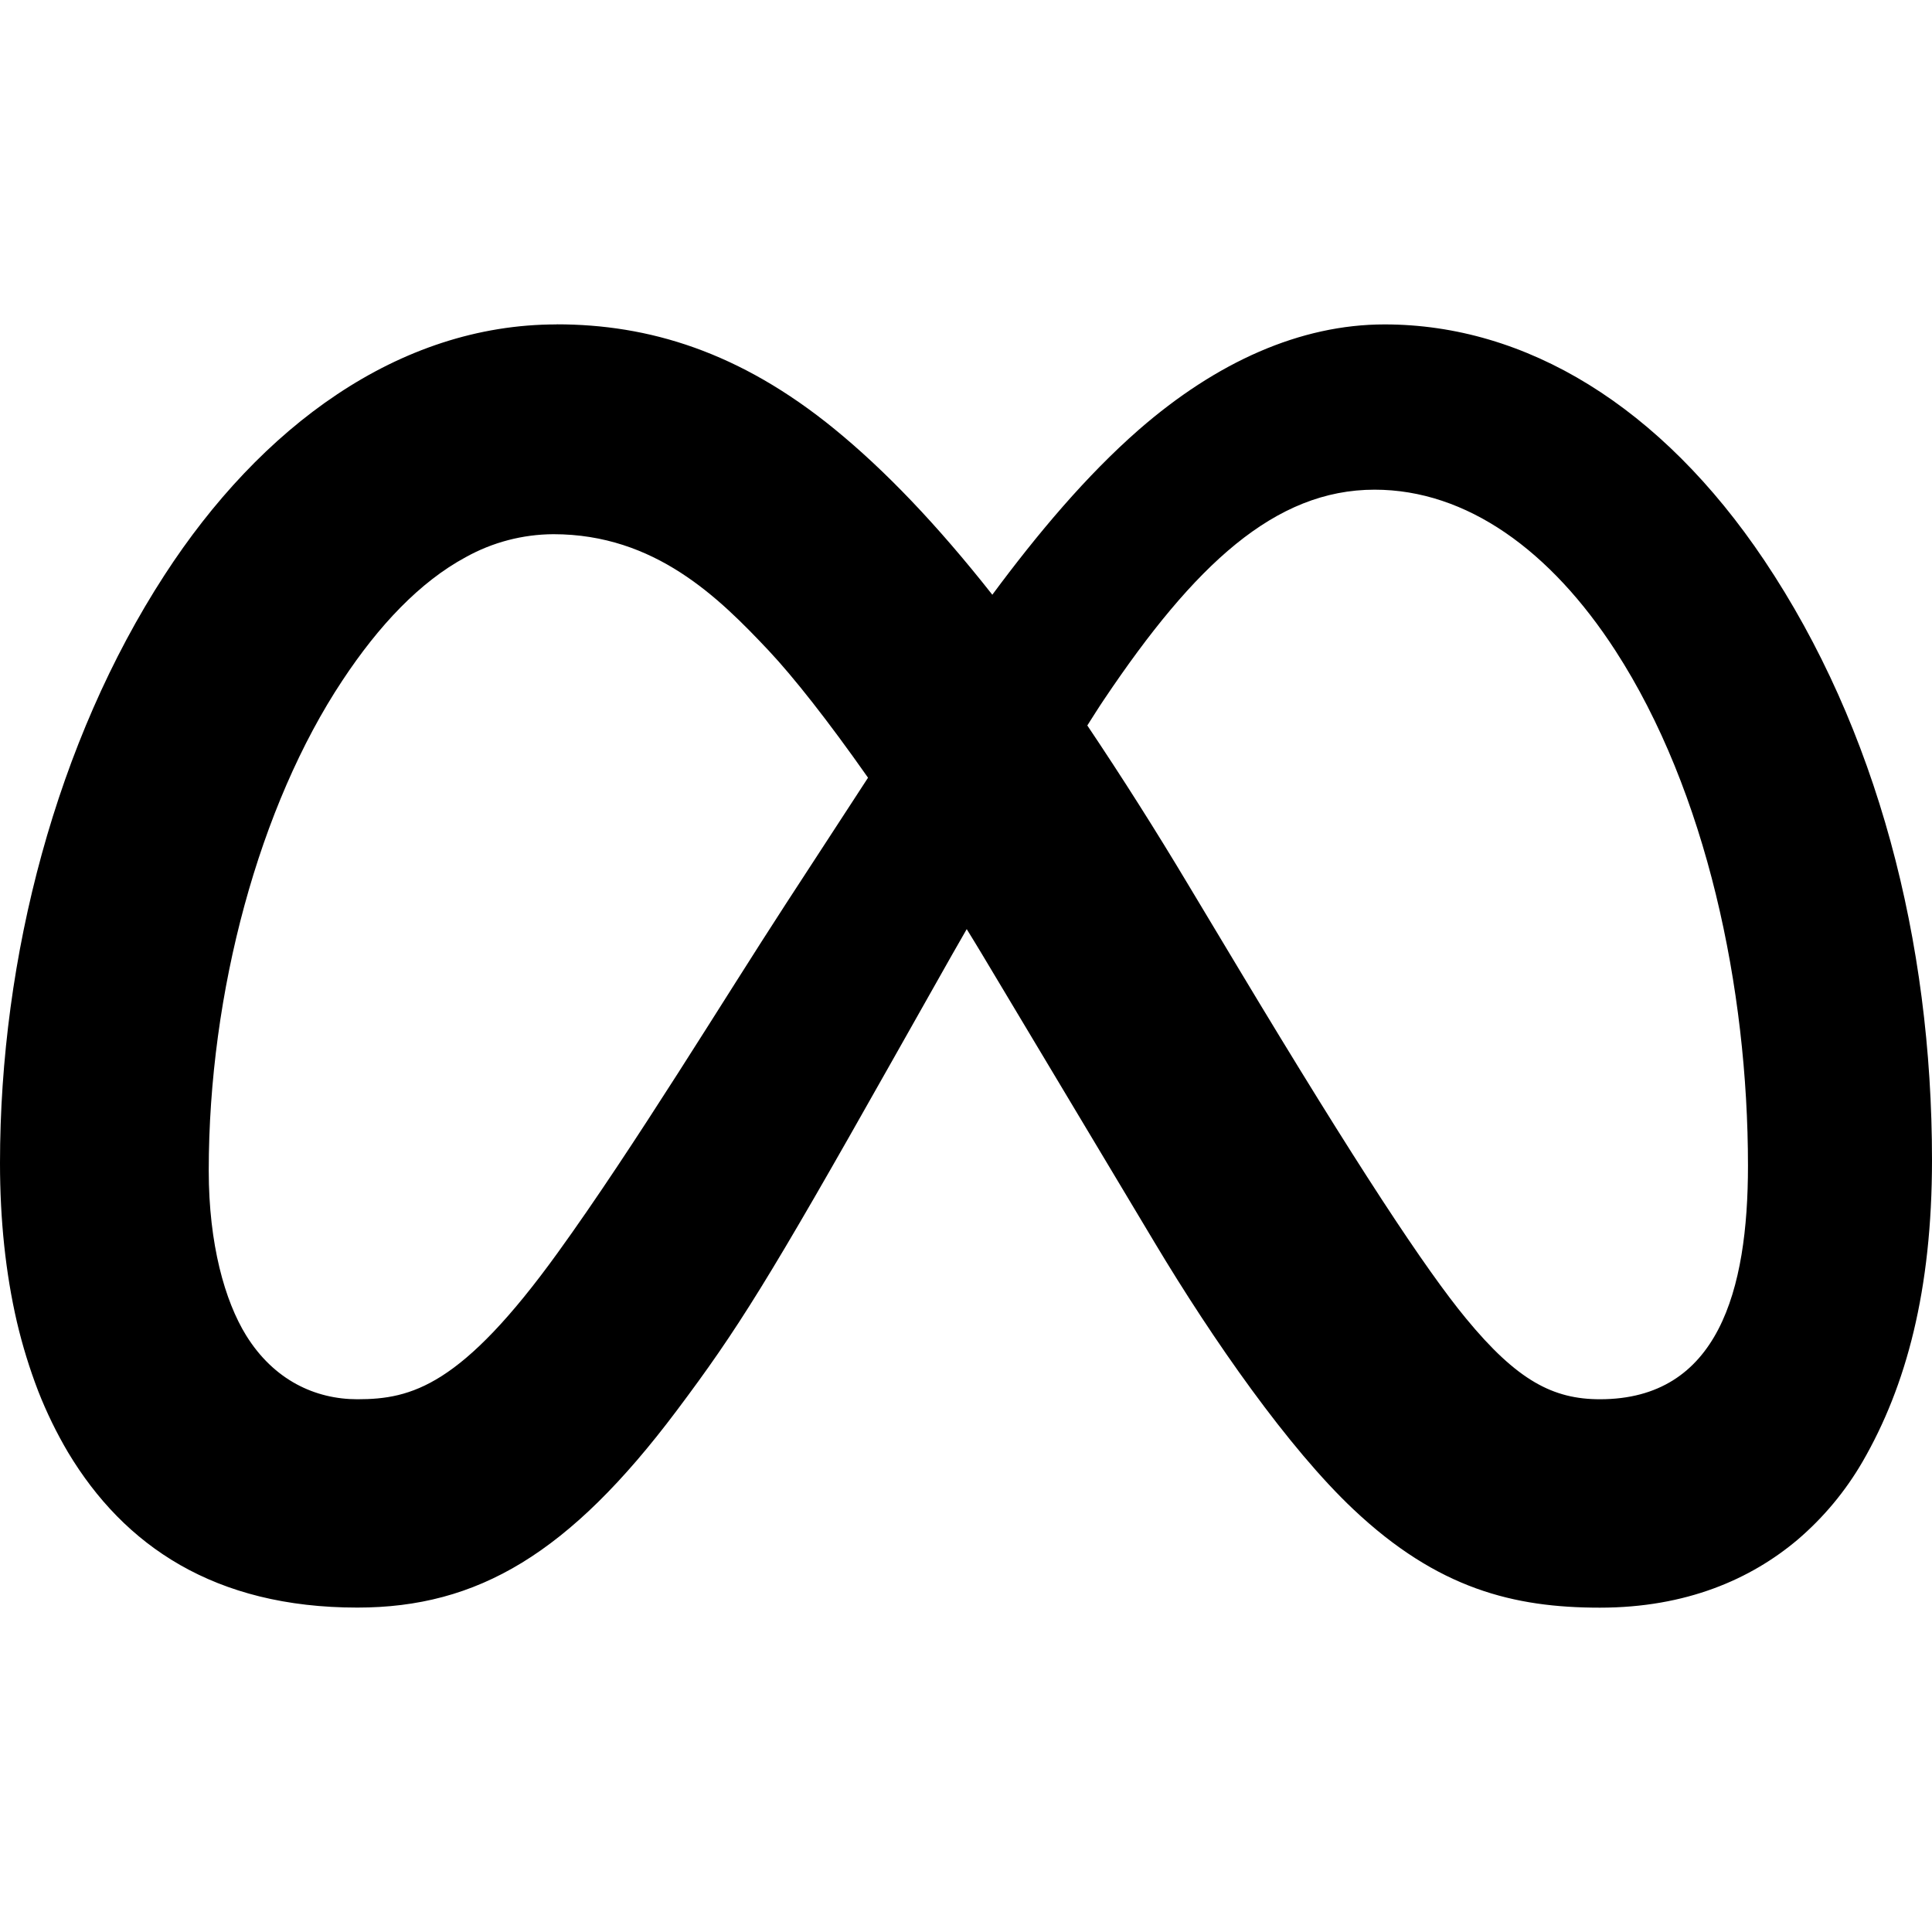
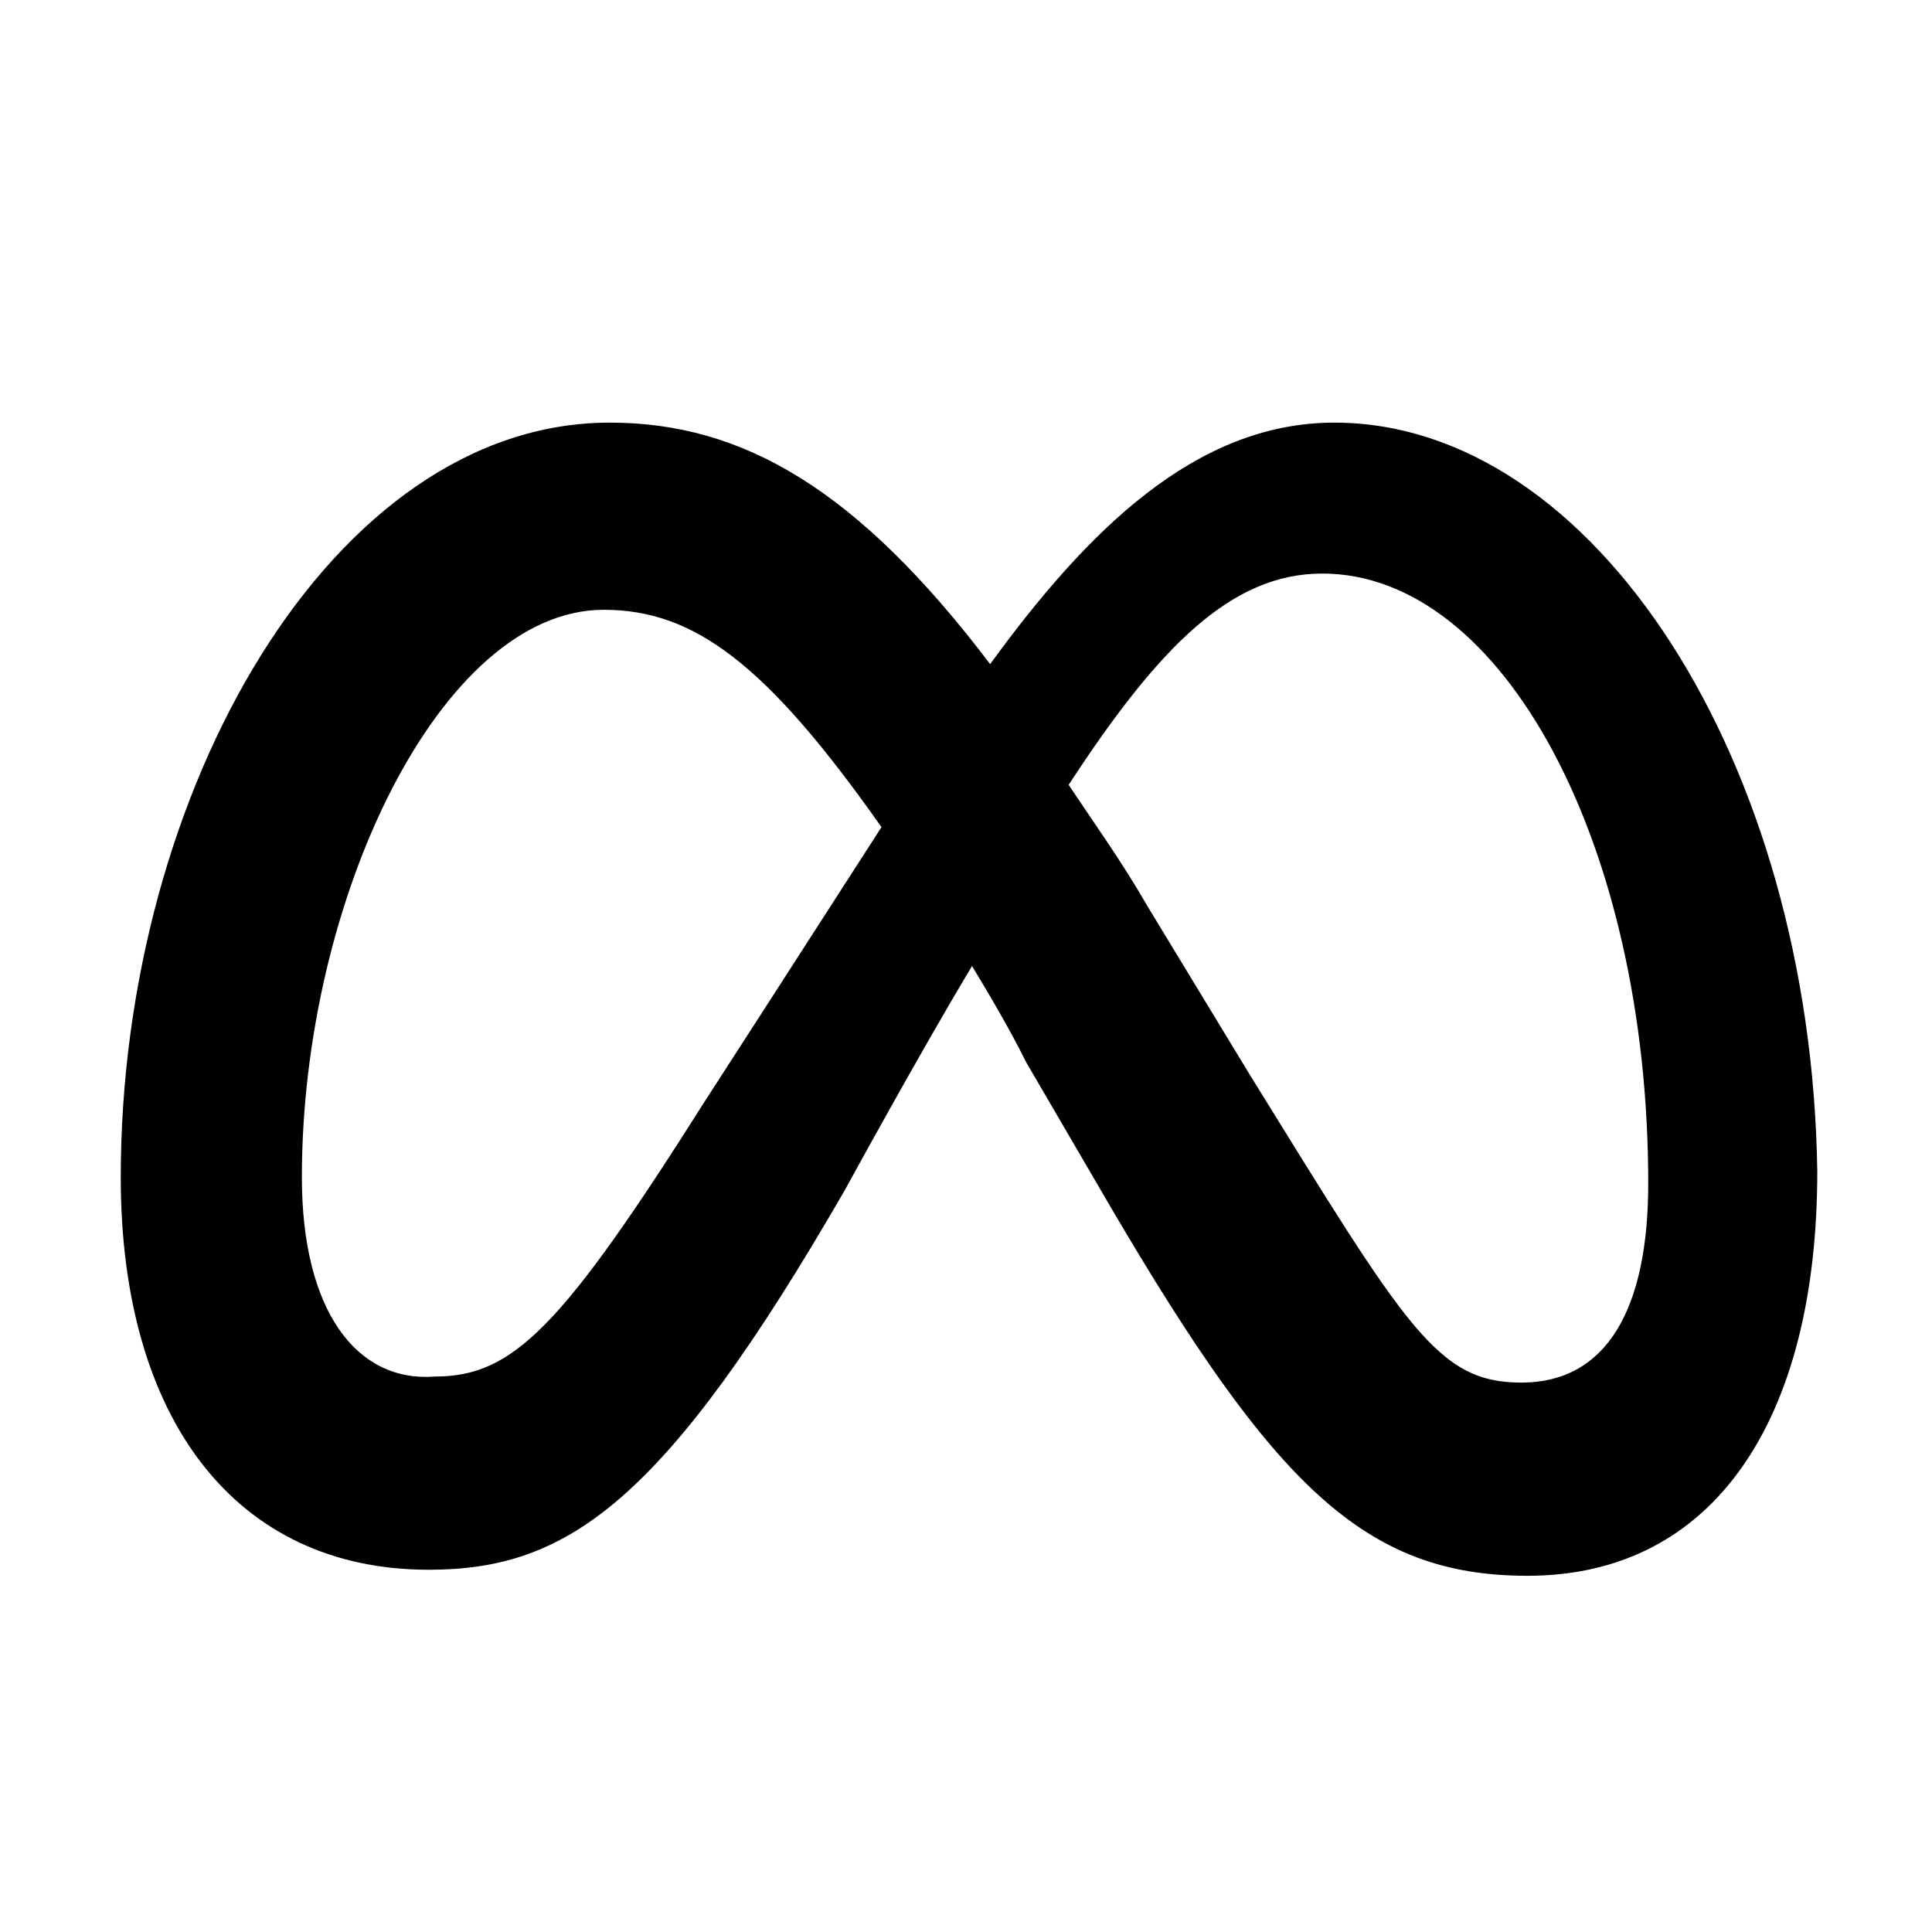
- <svg xmlns="http://www.w3.org/2000/svg" role="img" viewBox="0 0 24 24">
-   <path d="M6.915 4.03c-1.968 0-3.683 1.28-4.871 3.113C.704 9.208 0 11.883 0 14.449c0 .706.07 1.369.21 1.973a6.624 6.624 0 0 0 .265.86 5.297 5.297 0 0 0 .371.761c.696 1.159 1.818 1.927 3.593 1.927 1.497 0 2.633-.671 3.965-2.444.76-1.012 1.144-1.626 2.663-4.32l.756-1.339.186-.325c.061.1.121.196.183.3l2.152 3.595c.724 1.21 1.665 2.556 2.47 3.314 1.046.987 1.992 1.22 3.06 1.22 1.075 0 1.876-.355 2.455-.843a3.743 3.743 0 0 0 .81-.973c.542-.939.861-2.127.861-3.745 0-2.72-.681-5.357-2.084-7.45-1.282-1.912-2.957-2.93-4.716-2.93-1.047 0-2.088.467-3.053 1.308-.652.57-1.257 1.29-1.82 2.05-.69-.875-1.335-1.547-1.958-2.056-1.182-.966-2.315-1.303-3.454-1.303zm10.16 2.053c1.147 0 2.188.758 2.992 1.999 1.132 1.748 1.647 4.195 1.647 6.4 0 1.548-.368 2.9-1.839 2.9-.58 0-1.027-.23-1.664-1.004-.496-.601-1.343-1.878-2.832-4.358l-.617-1.028a44.908 44.908 0 0 0-1.255-1.98c.07-.109.141-.224.211-.327 1.12-1.667 2.118-2.602 3.358-2.602zm-10.201.553c1.265 0 2.058.791 2.675 1.446.307.327.737.871 1.234 1.579l-1.02 1.566c-.757 1.163-1.882 3.017-2.837 4.338-1.191 1.649-1.81 1.817-2.486 1.817-.524 0-1.038-.237-1.383-.794-.263-.426-.464-1.13-.464-2.046 0-2.221.63-4.535 1.66-6.088.454-.687.964-1.226 1.533-1.533a2.264 2.264 0 0 1 1.088-.285z" />
+ <svg xmlns="http://www.w3.org/2000/svg" fill="#000000" width="800px" height="800px" viewBox="0 0 32 32" id="Camada_1" version="1.1" xml:space="preserve">
+   <path d="M5,19.5c0-4.6,2.3-9.4,5-9.4c1.5,0,2.7,0.9,4.6,3.6c-1.8,2.8-2.9,4.5-2.9,4.5c-2.4,3.8-3.2,4.6-4.5,4.6  C5.9,22.9,5,21.7,5,19.5 M20.7,17.8L19,15c-0.4-0.7-0.9-1.4-1.3-2c1.5-2.3,2.7-3.5,4.2-3.5c3,0,5.4,4.5,5.4,10.1  c0,2.1-0.7,3.3-2.1,3.3S23.3,22,20.7,17.8 M16.4,11c-2.2-2.9-4.1-4-6.3-4C5.5,7,2,13.1,2,19.5c0,4,1.9,6.5,5.1,6.5  c2.3,0,3.9-1.1,6.9-6.3c0,0,1.2-2.2,2.1-3.7c0.3,0.5,0.6,1,0.9,1.6l1.4,2.4c2.7,4.6,4.2,6.1,6.9,6.1c3.1,0,4.8-2.6,4.8-6.7  C30,12.6,26.4,7,22.1,7C19.8,7,18,8.8,16.4,11" />
</svg>
